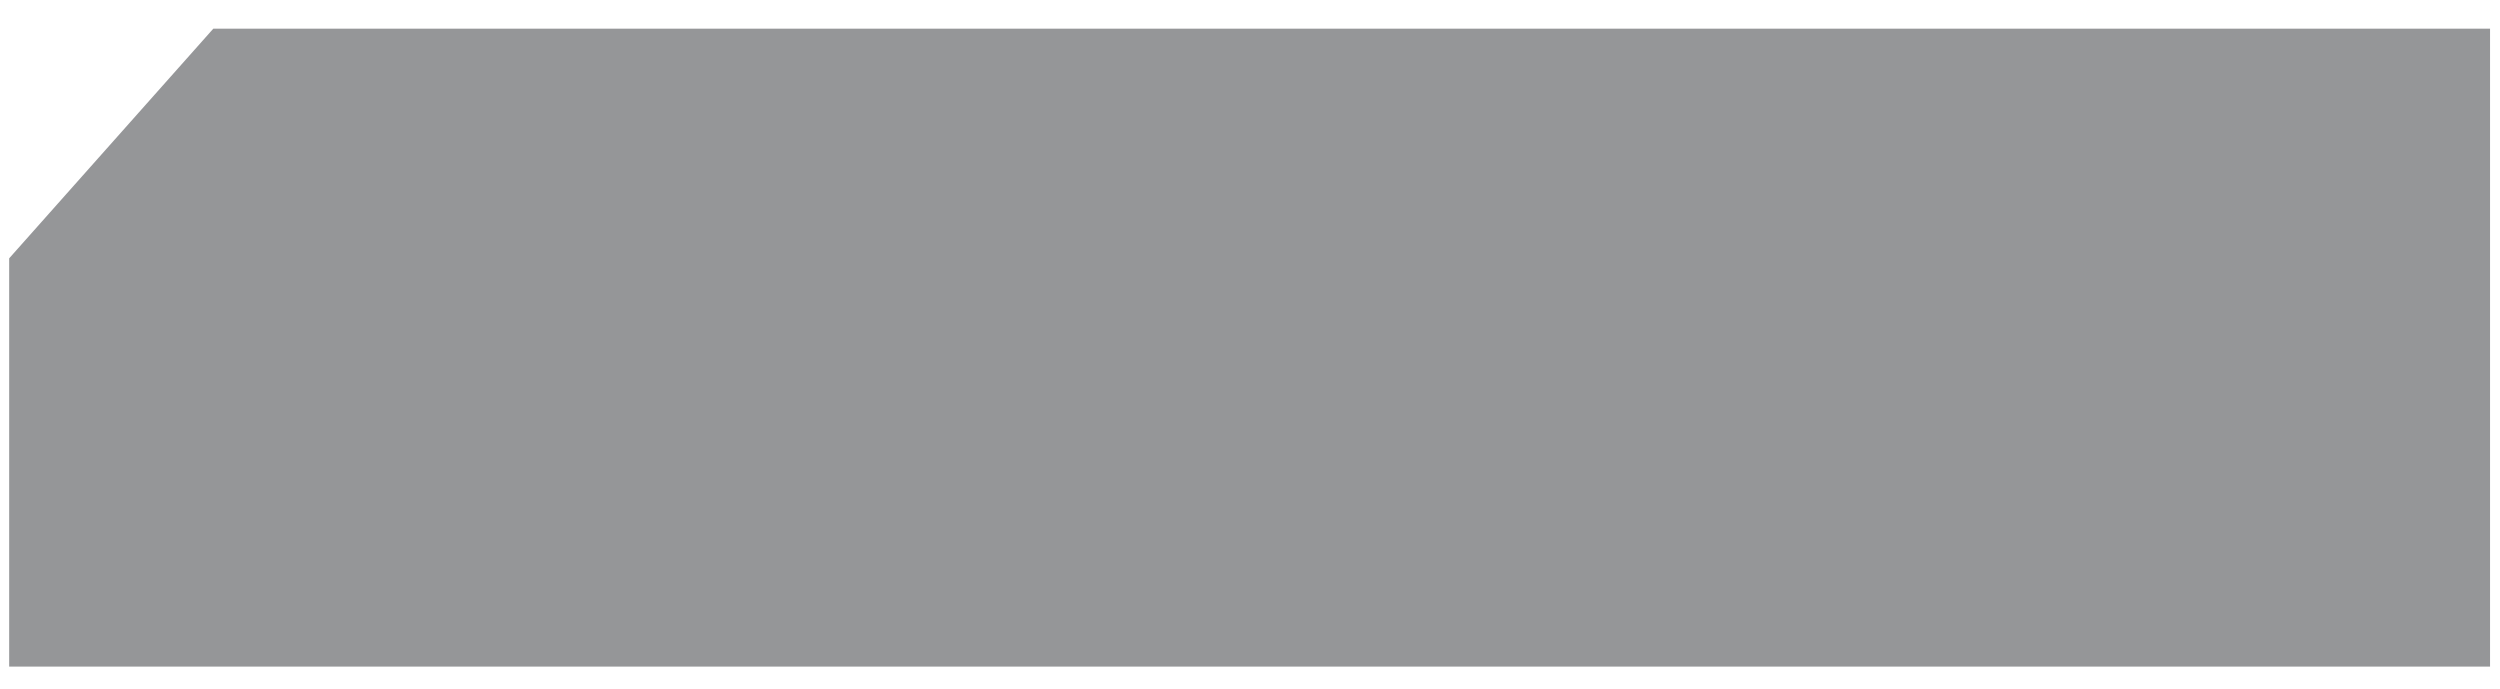
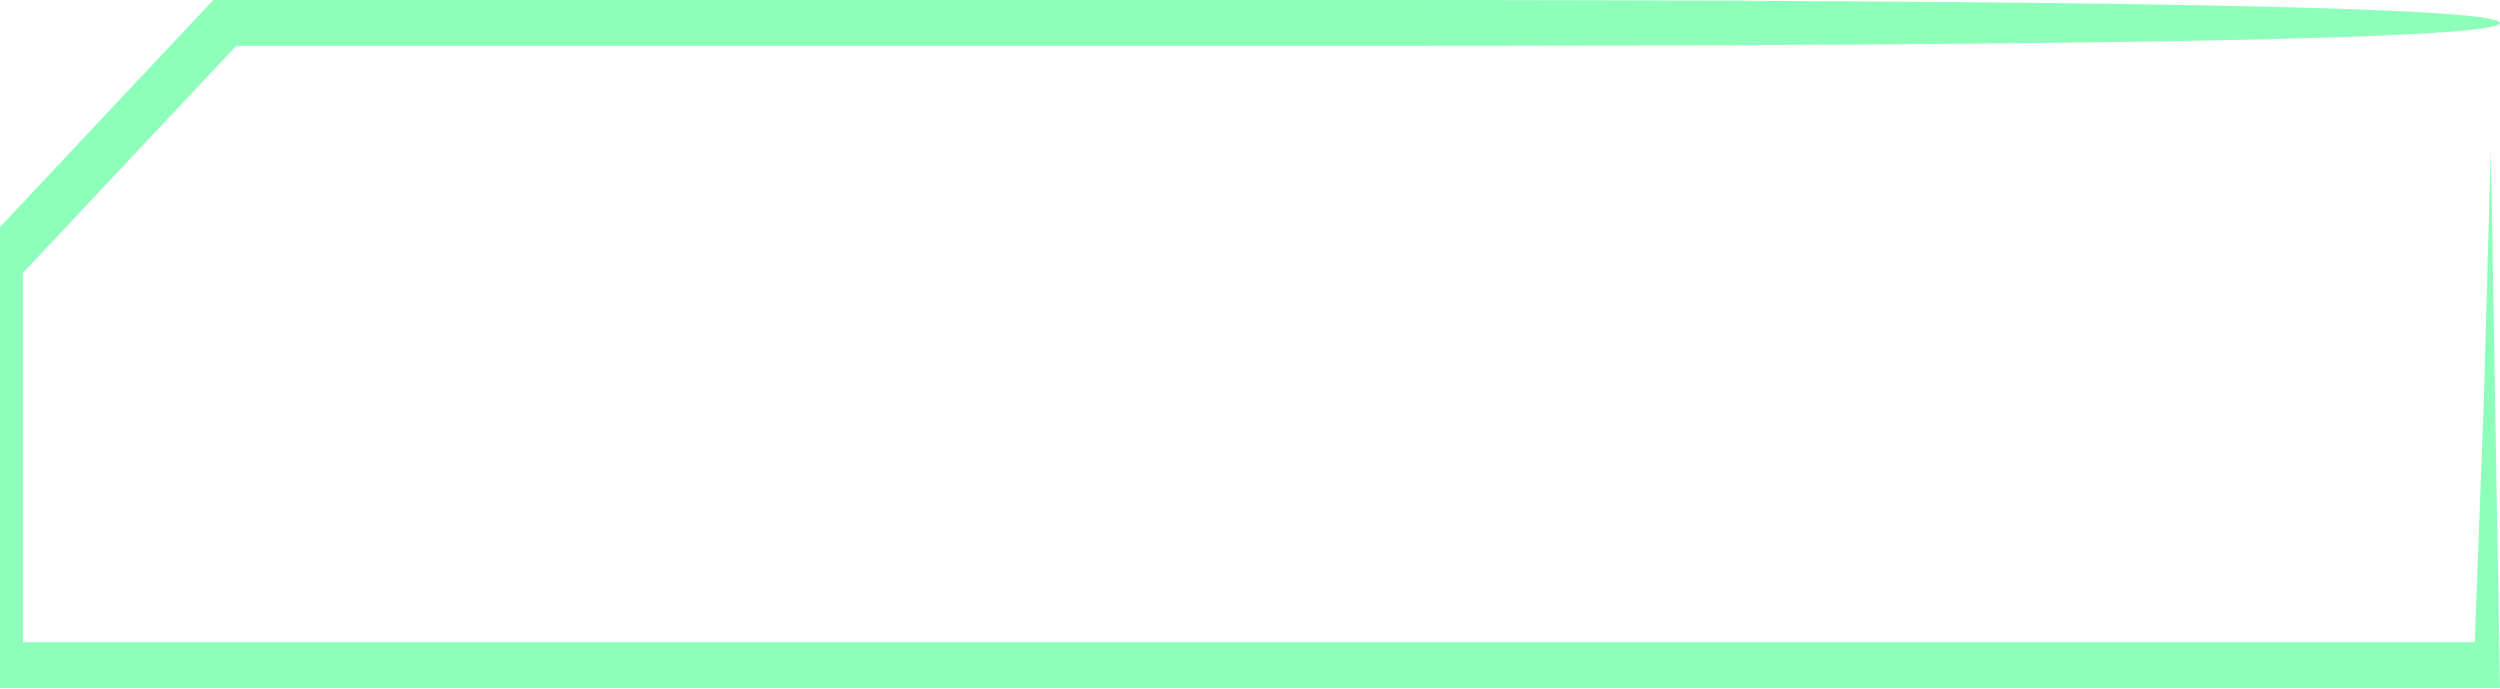
- <svg xmlns="http://www.w3.org/2000/svg" width="109" height="30" viewBox="0 0 109 30">
-   <g>
-     <g>
-       <path fill="#15181b" fill-opacity=".45" d="M9.3 1.25h99.266v27.813H.4v-17.8z" />
-     </g>
-     <g />
+ <svg xmlns="http://www.w3.org/2000/svg" version="1.0" width="109px" height="30px" viewBox="0 0 1090 300" preserveAspectRatio="xMidYMid meet">
+   <g id="layer101" fill="#8dffbb" stroke="none">
+     <path d="M0 200 l0 -101 46 -49 47 -50 498 0 c326 0 499 3 499 10 0 7 -171 10 -494 10 l-493 0 -47 50 -46 49 0 81 0 80 535 0 534 0 4 -107 3 -108 2 118 2 117 -545 0 -545 0 0 -100z" />
  </g>
</svg>
